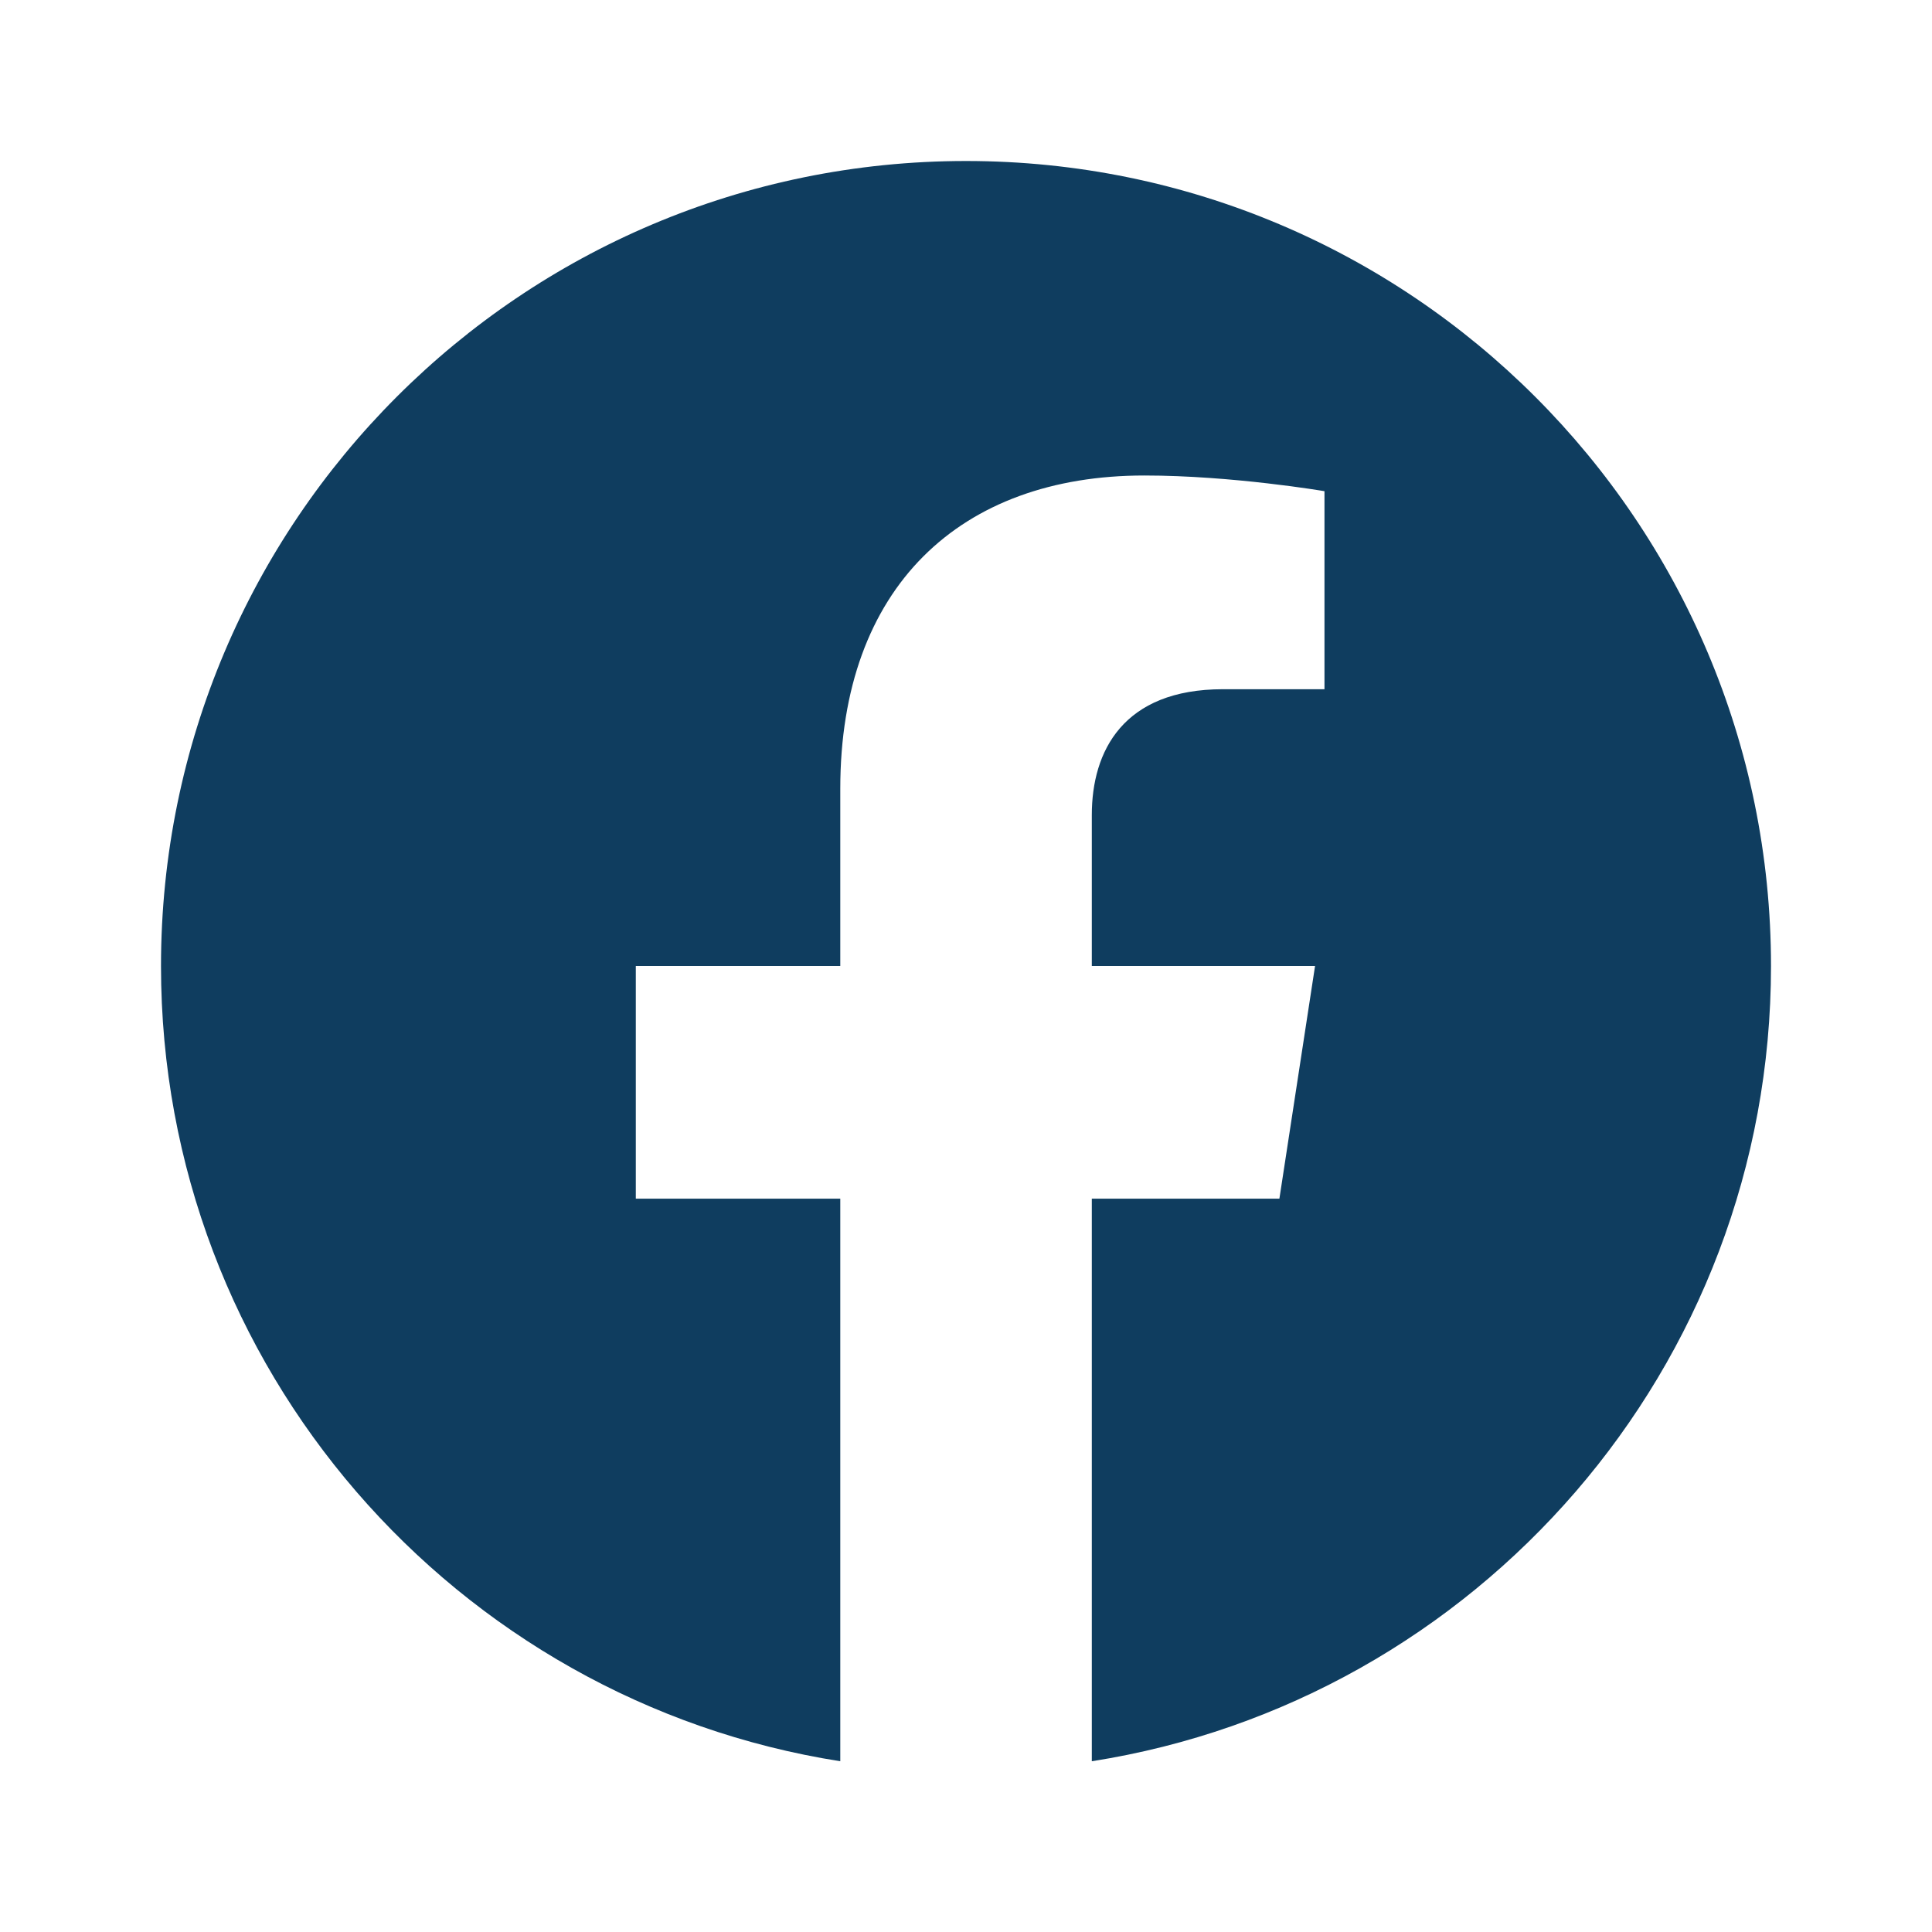
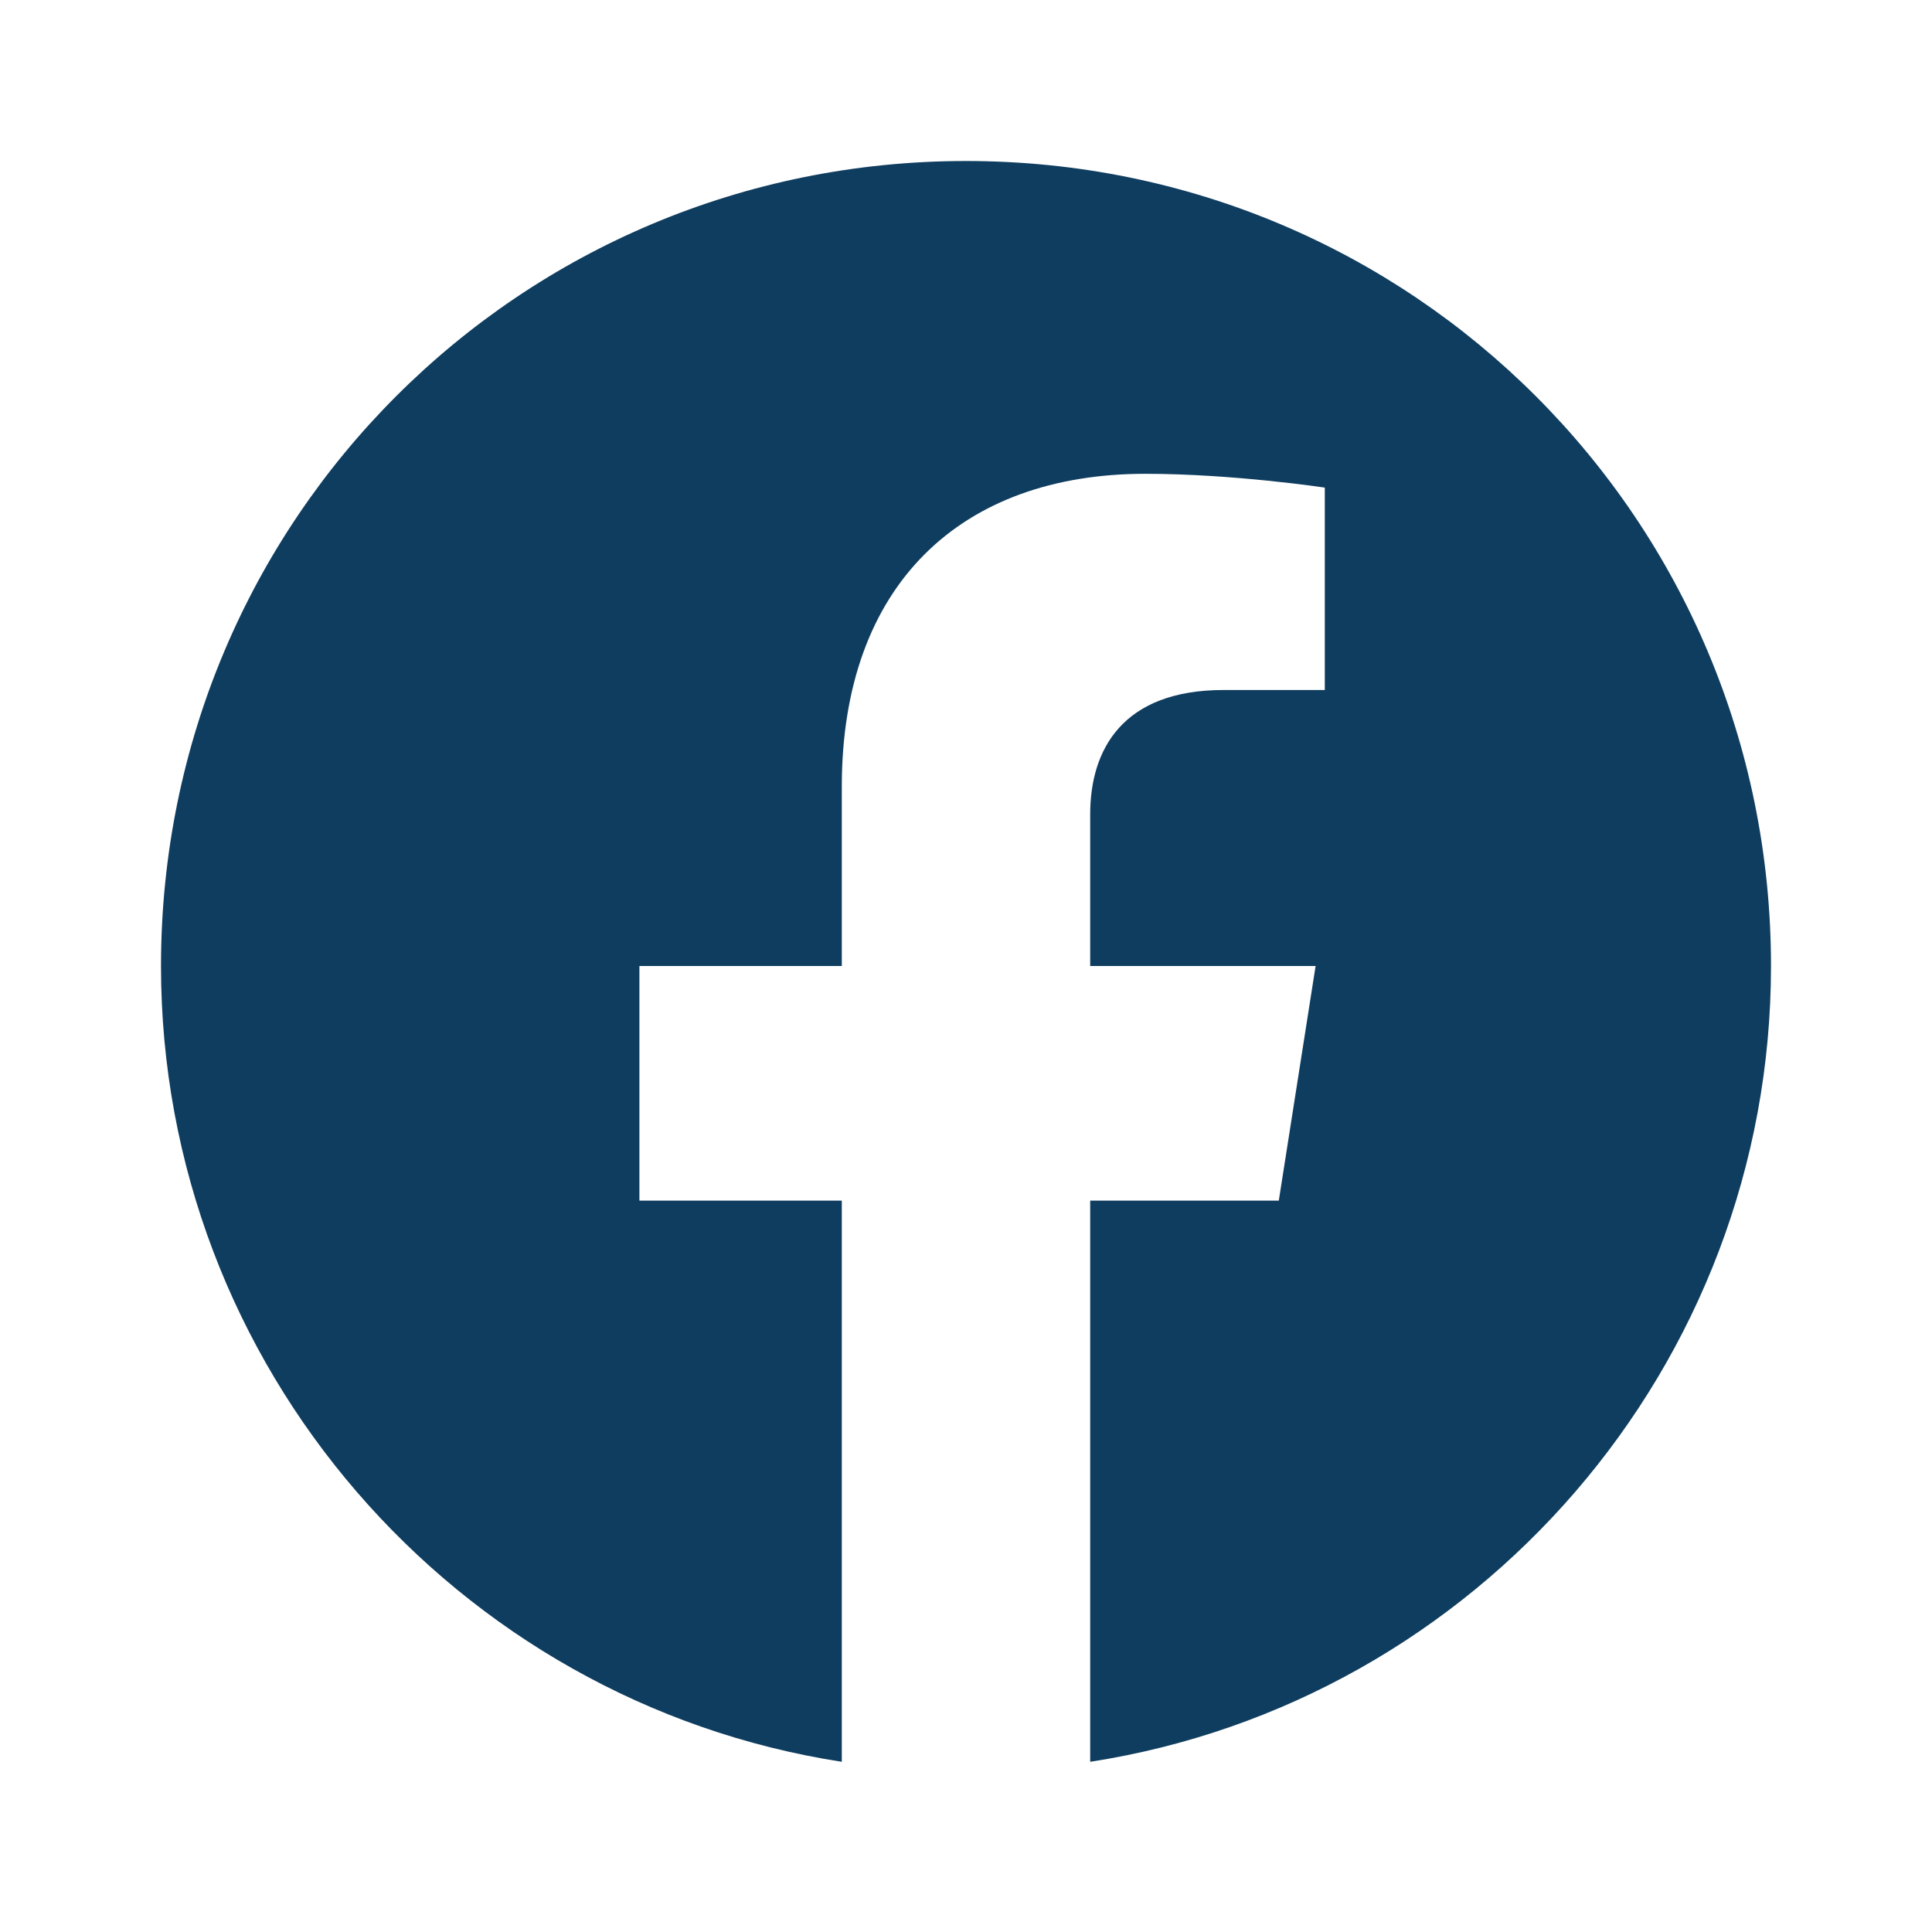
- <svg xmlns="http://www.w3.org/2000/svg" width="42" height="42" viewBox="0 0 42 42" fill="none">
-   <path d="M21 3.5C11.335 3.5 3.5 11.335 3.5 21C3.5 29.734 9.9 36.974 18.267 38.288V26.058H13.822V21H18.267V17.145C18.267 12.759 20.878 10.337 24.876 10.337C26.791 10.337 28.793 10.678 28.793 10.678V14.983H26.588C24.413 14.983 23.735 16.333 23.735 17.717V21H28.588L27.813 26.058H23.735V38.288C32.1 36.976 38.5 29.733 38.5 21C38.5 11.335 30.665 3.5 21 3.5Z" fill="#0F3D5F" />
+ <svg xmlns="http://www.w3.org/2000/svg" version="1.1" id="圖層_1" x="0px" y="0px" viewBox="0 0 42 42" style="enable-background:new 0 0 42 42;" xml:space="preserve">
+   <style type="text/css">
+ 	.st0{fill:#0F3D5F;}
+ </style>
+   <path class="st0" d="M21,3.5C11.3,3.5,3.5,11.3,3.5,21c0,8.7,6.4,16,14.8,17.3V26.1h-4.4V21h4.4v-3.9c0-4.4,2.6-6.8,6.6-6.8  c1.9,0,3.9,0.3,3.9,0.3V15h-2.2c-2.2,0-2.9,1.3-2.9,2.7V21h4.9l-0.8,5.1h-4.1v12.2C32.1,37,38.5,29.7,38.5,21  C38.5,11.3,30.7,3.5,21,3.5z" />
</svg>
